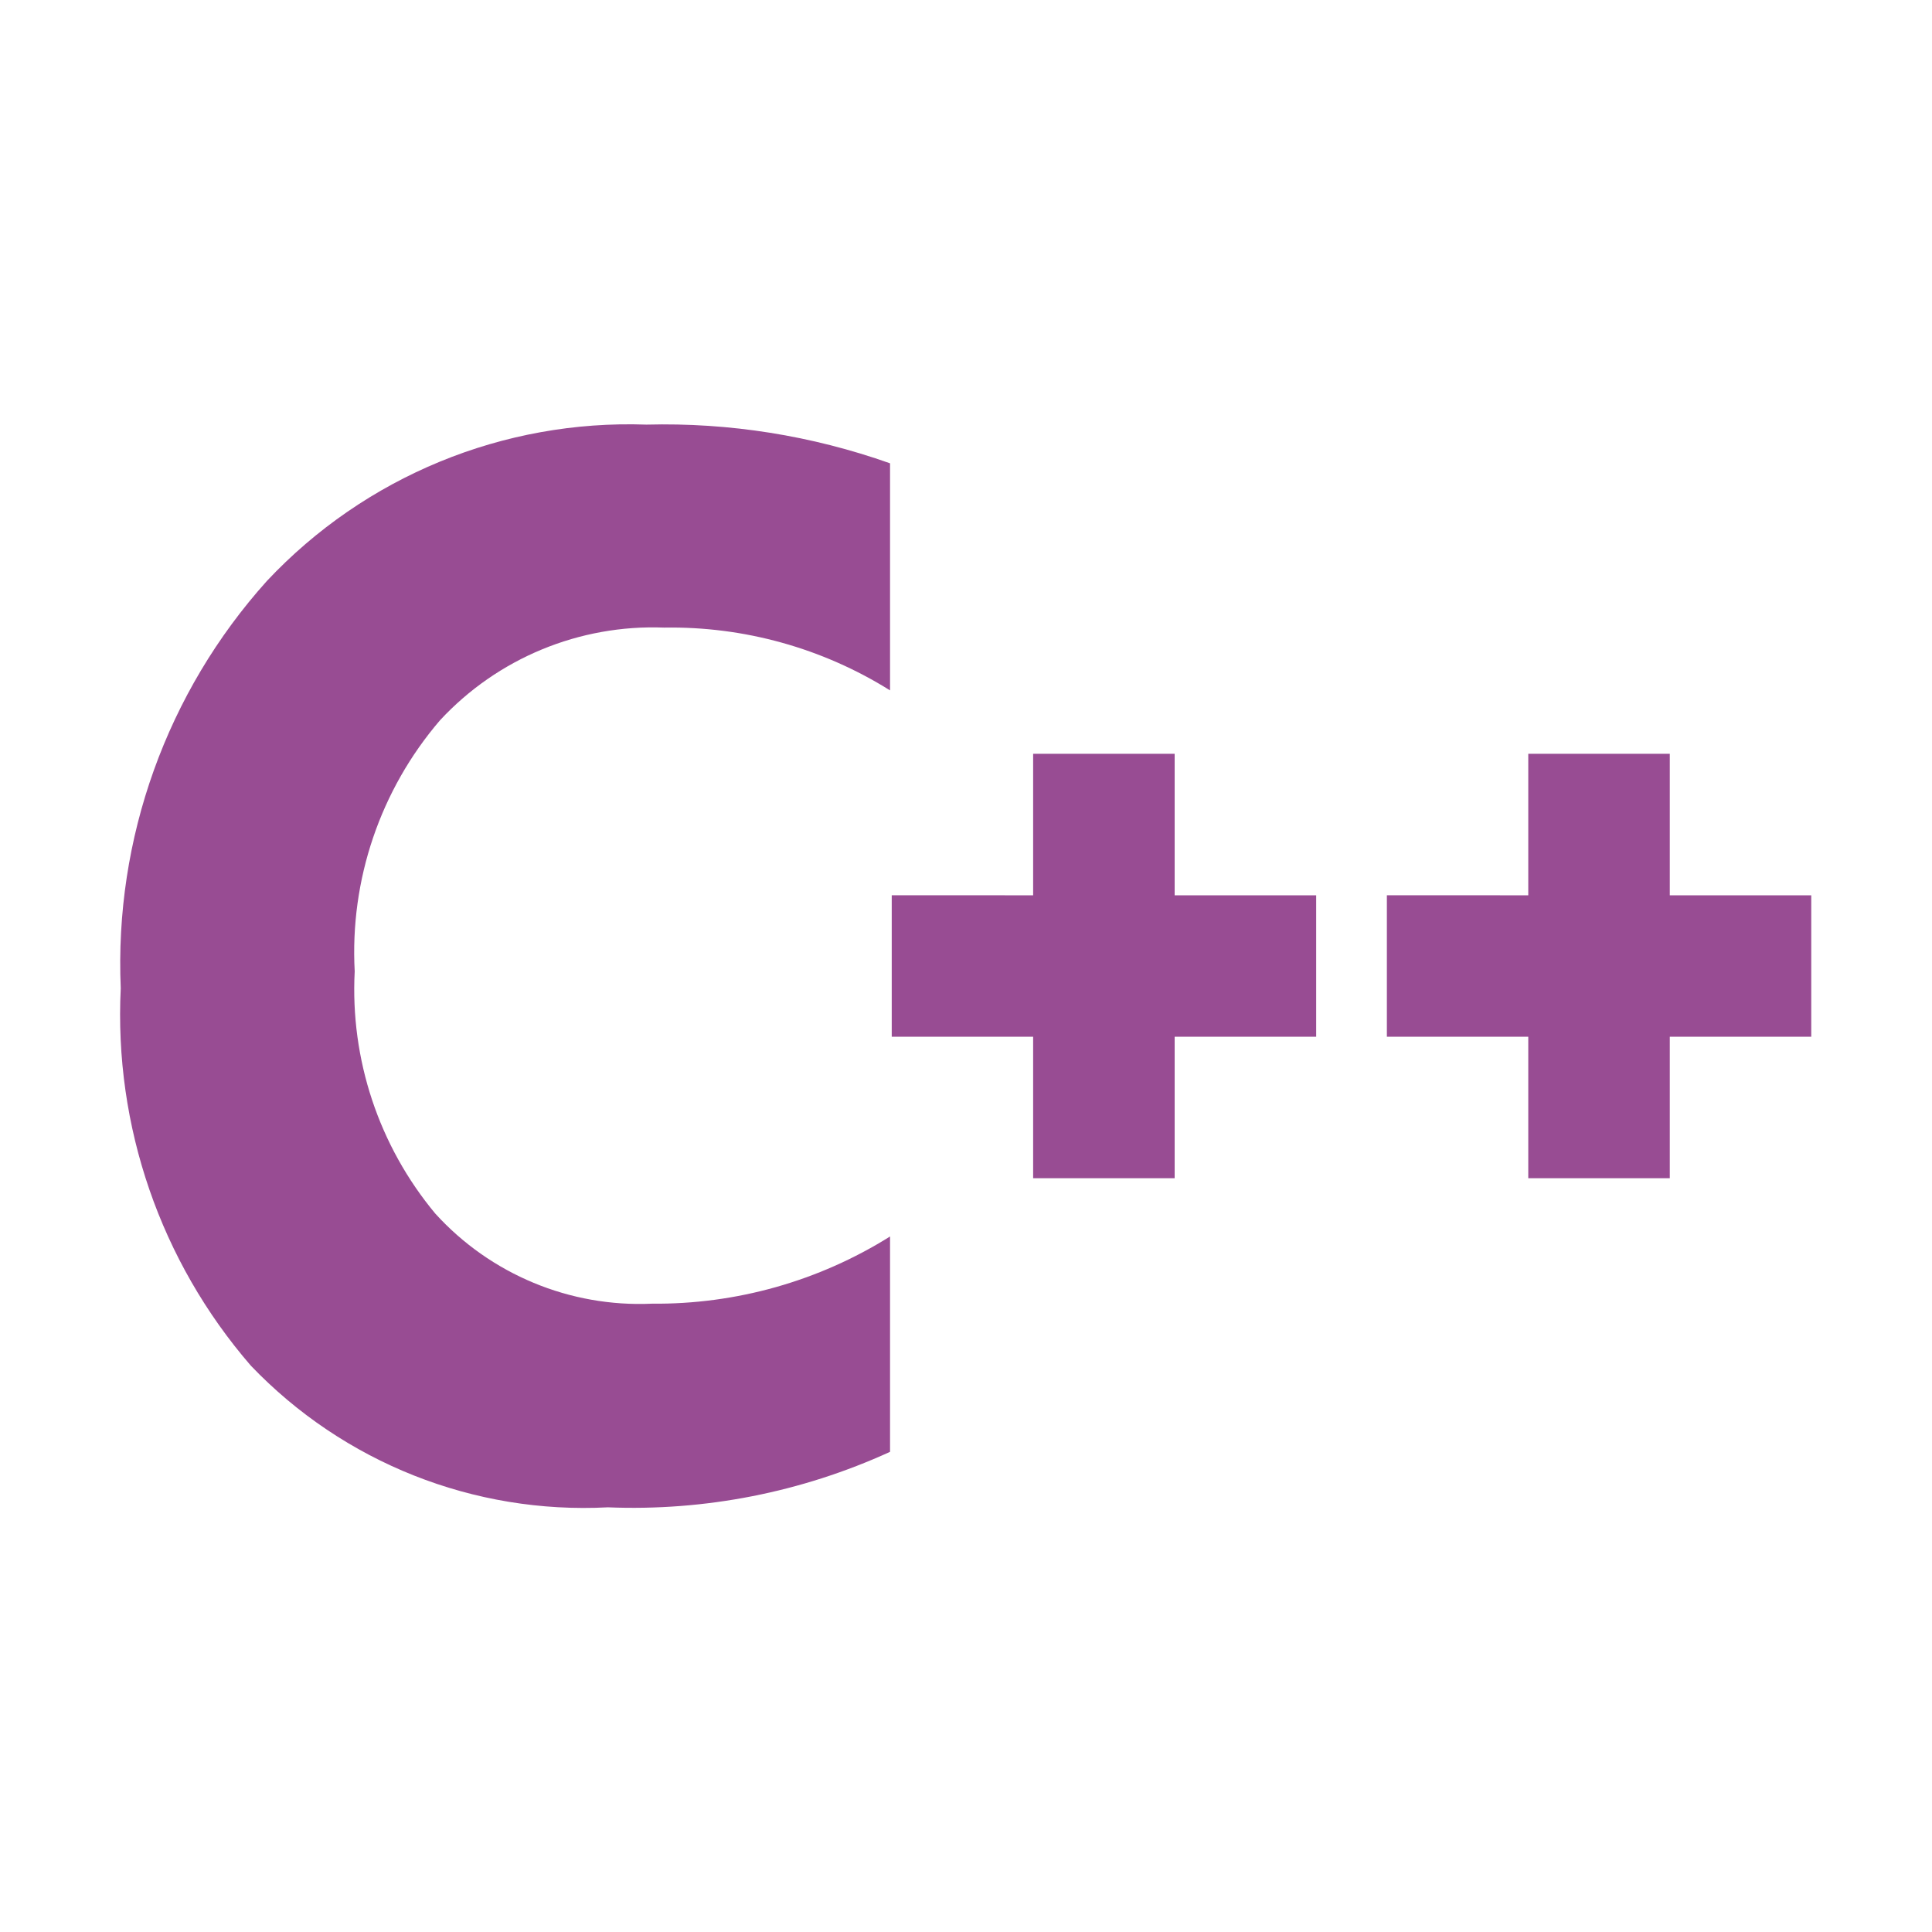
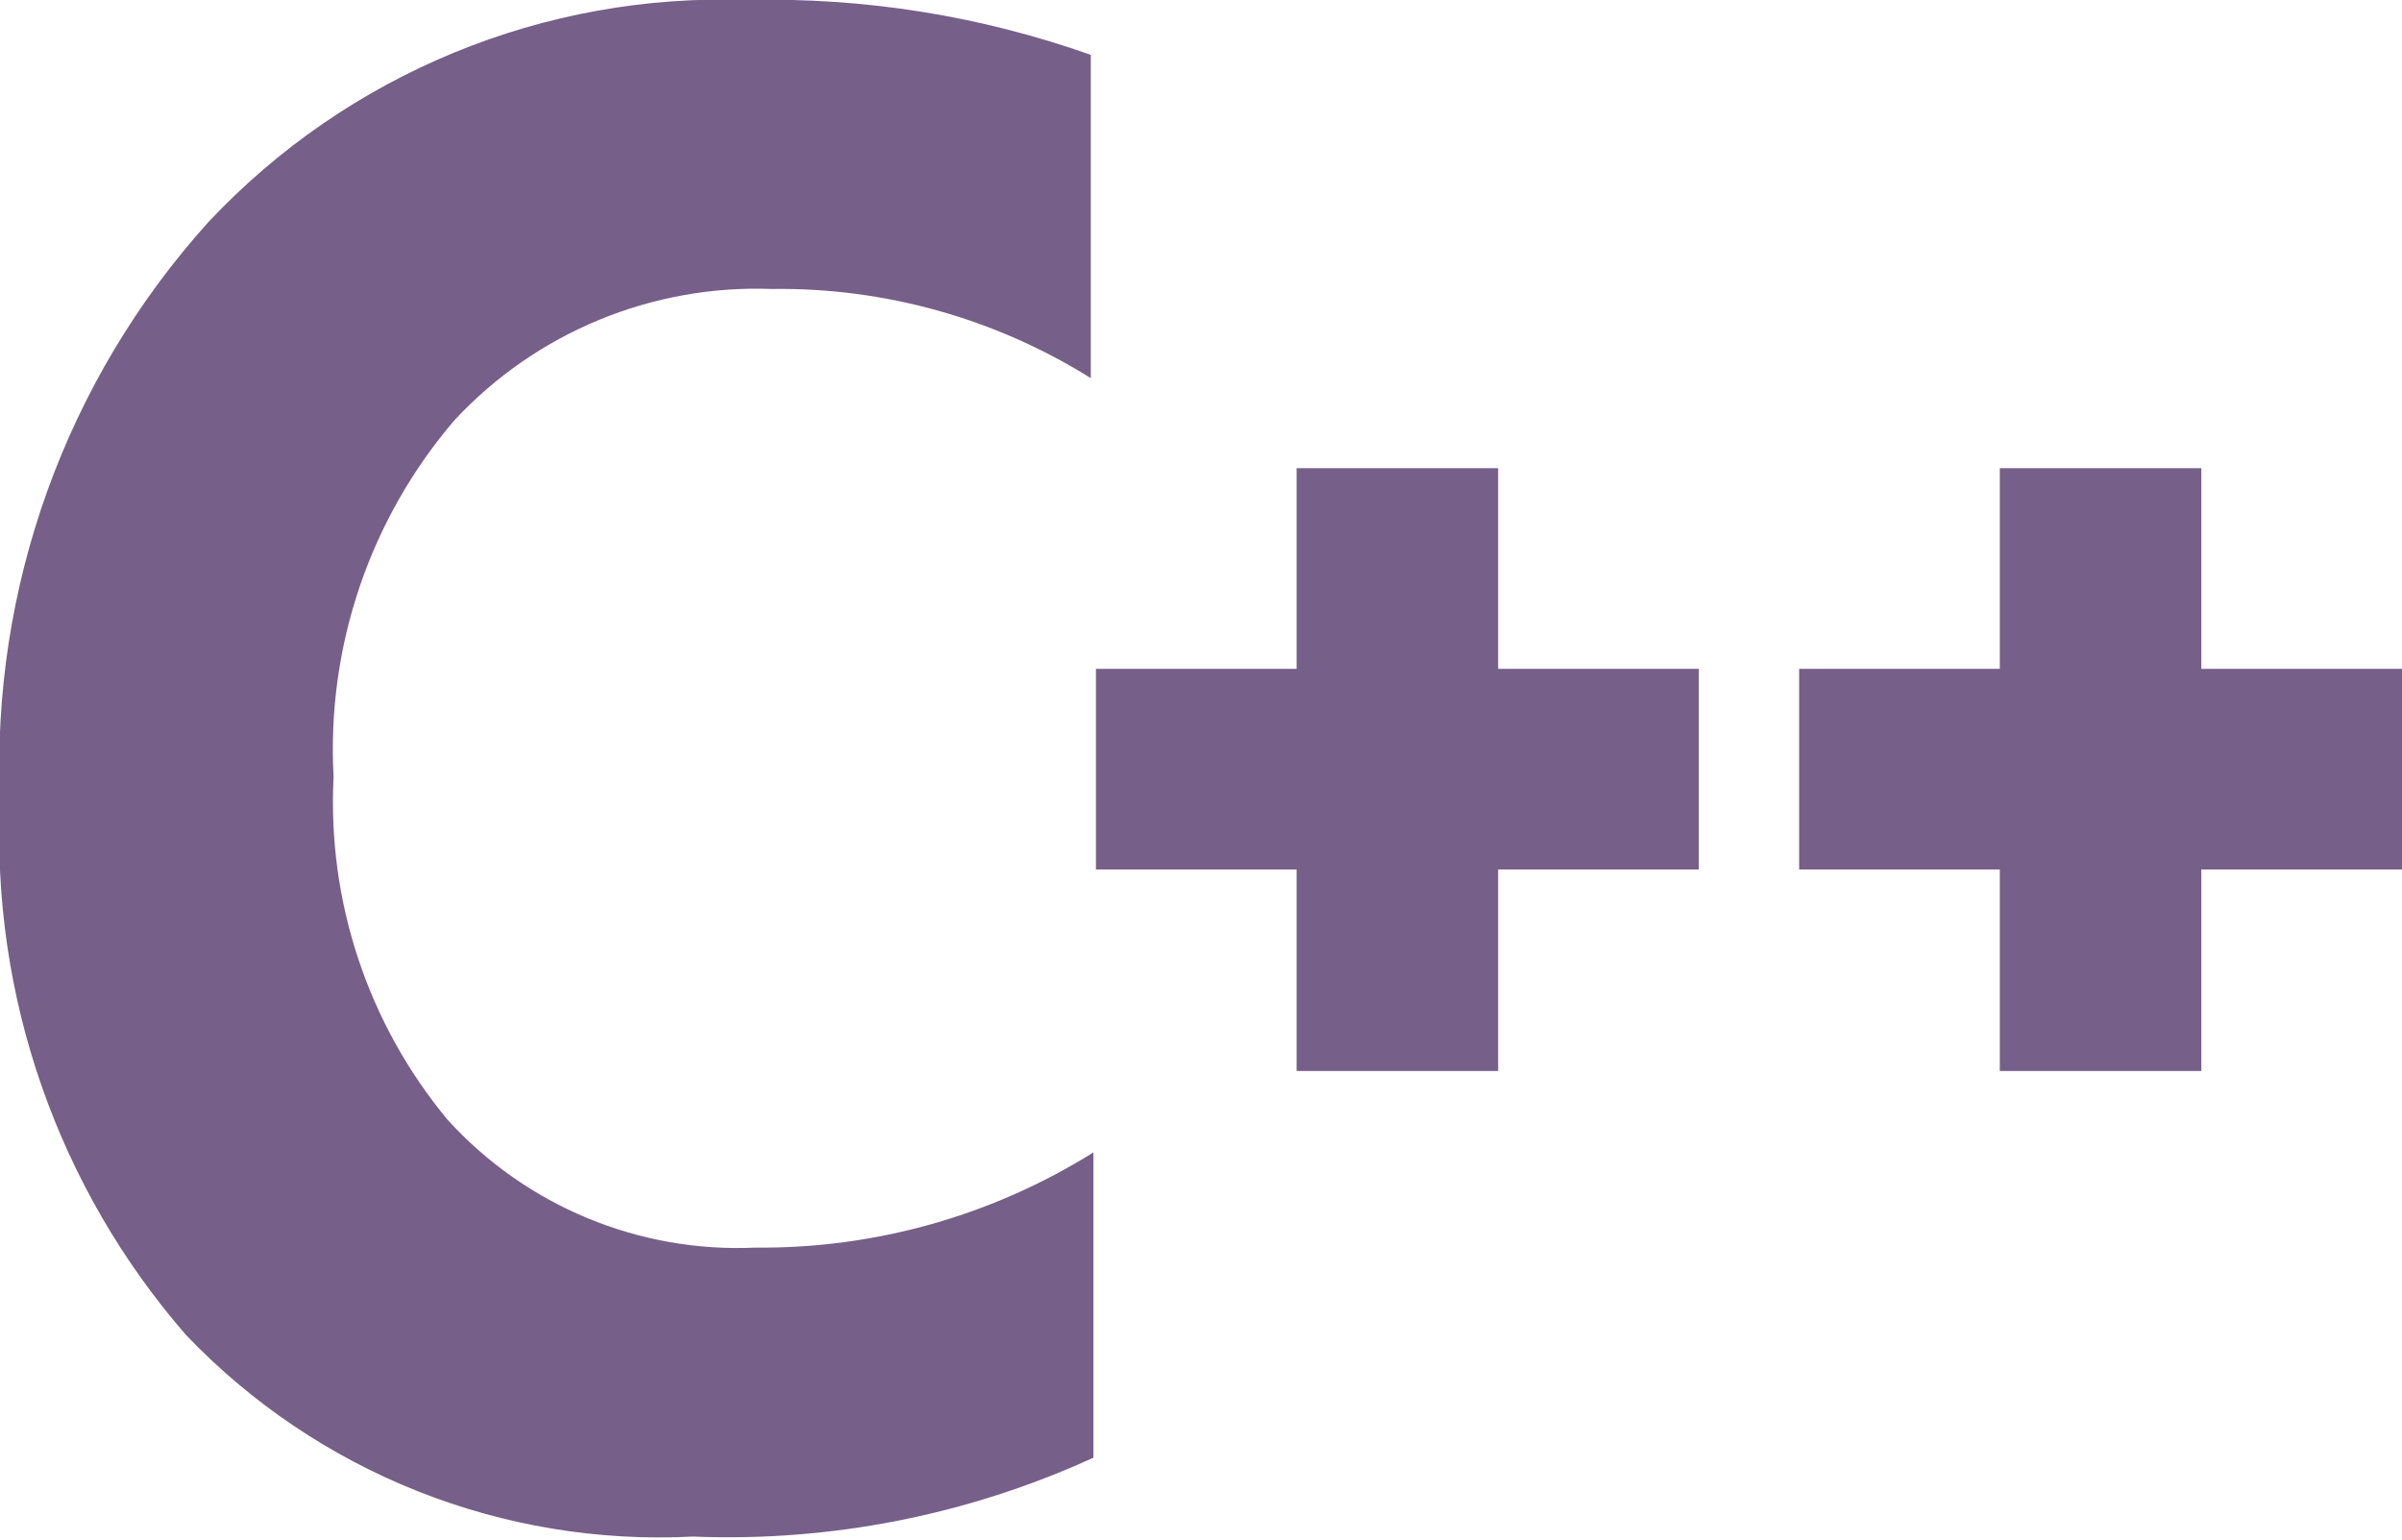
- <svg xmlns="http://www.w3.org/2000/svg" viewBox="0 0 32 32">
-   <path d="M14.742 24.047a10.24 10.24 0 0 1-4.673.919 7.63 7.63 0 0 1-5.914-2.346A8.88 8.88 0 0 1 2 16.369a9.48 9.48 0 0 1 2.422-6.748 8.22 8.22 0 0 1 6.285-2.588 11.2 11.2 0 0 1 4.035.641v3.761A6.84 6.84 0 0 0 11 10.395a4.81 4.81 0 0 0-3.712 1.535 5.9 5.9 0 0 0-1.413 4.159A5.8 5.8 0 0 0 7.209 20.1a4.57 4.57 0 0 0 3.59 1.493 7.3 7.3 0 0 0 3.943-1.113ZM17.112 14.829v-2.344h2.344v2.344H21.8v2.343h-2.344v2.343h-2.344v-2.343H14.77v-2.344zM25.313 14.829v-2.344h2.344v2.344H30v2.343h-2.343v2.343h-2.344v-2.343h-2.342v-2.344z" style="fill:#984c93" />
+ <svg xmlns="http://www.w3.org/2000/svg" viewBox="0 0 28.01 17.95">
+   <path fill="#765f89" d="M12.75 17a10.24 10.24 0 0 1-4.67.92 7.63 7.63 0 0 1-5.91-2.35A8.88 8.88 0 0 1 0 9.34a9.48 9.48 0 0 1 2.43-6.75A8.22 8.22 0 0 1 8.72 0a11.2 11.2 0 0 1 4 .64v3.77A6.84 6.84 0 0 0 9 3.37 4.81 4.81 0 0 0 5.3 4.9a5.9 5.9 0 0 0-1.41 4.16 5.8 5.8 0 0 0 1.33 4 4.57 4.57 0 0 0 3.59 1.49 7.3 7.3 0 0 0 3.94-1.11zm2.37-9.2V5.46h2.35V7.8h2.34v2.34h-2.34v2.35h-2.35v-2.35h-2.34V7.8zm8.2 0V5.46h2.35V7.8h2.34v2.34h-2.34v2.35h-2.35v-2.35h-2.34V7.8z" />
</svg>
